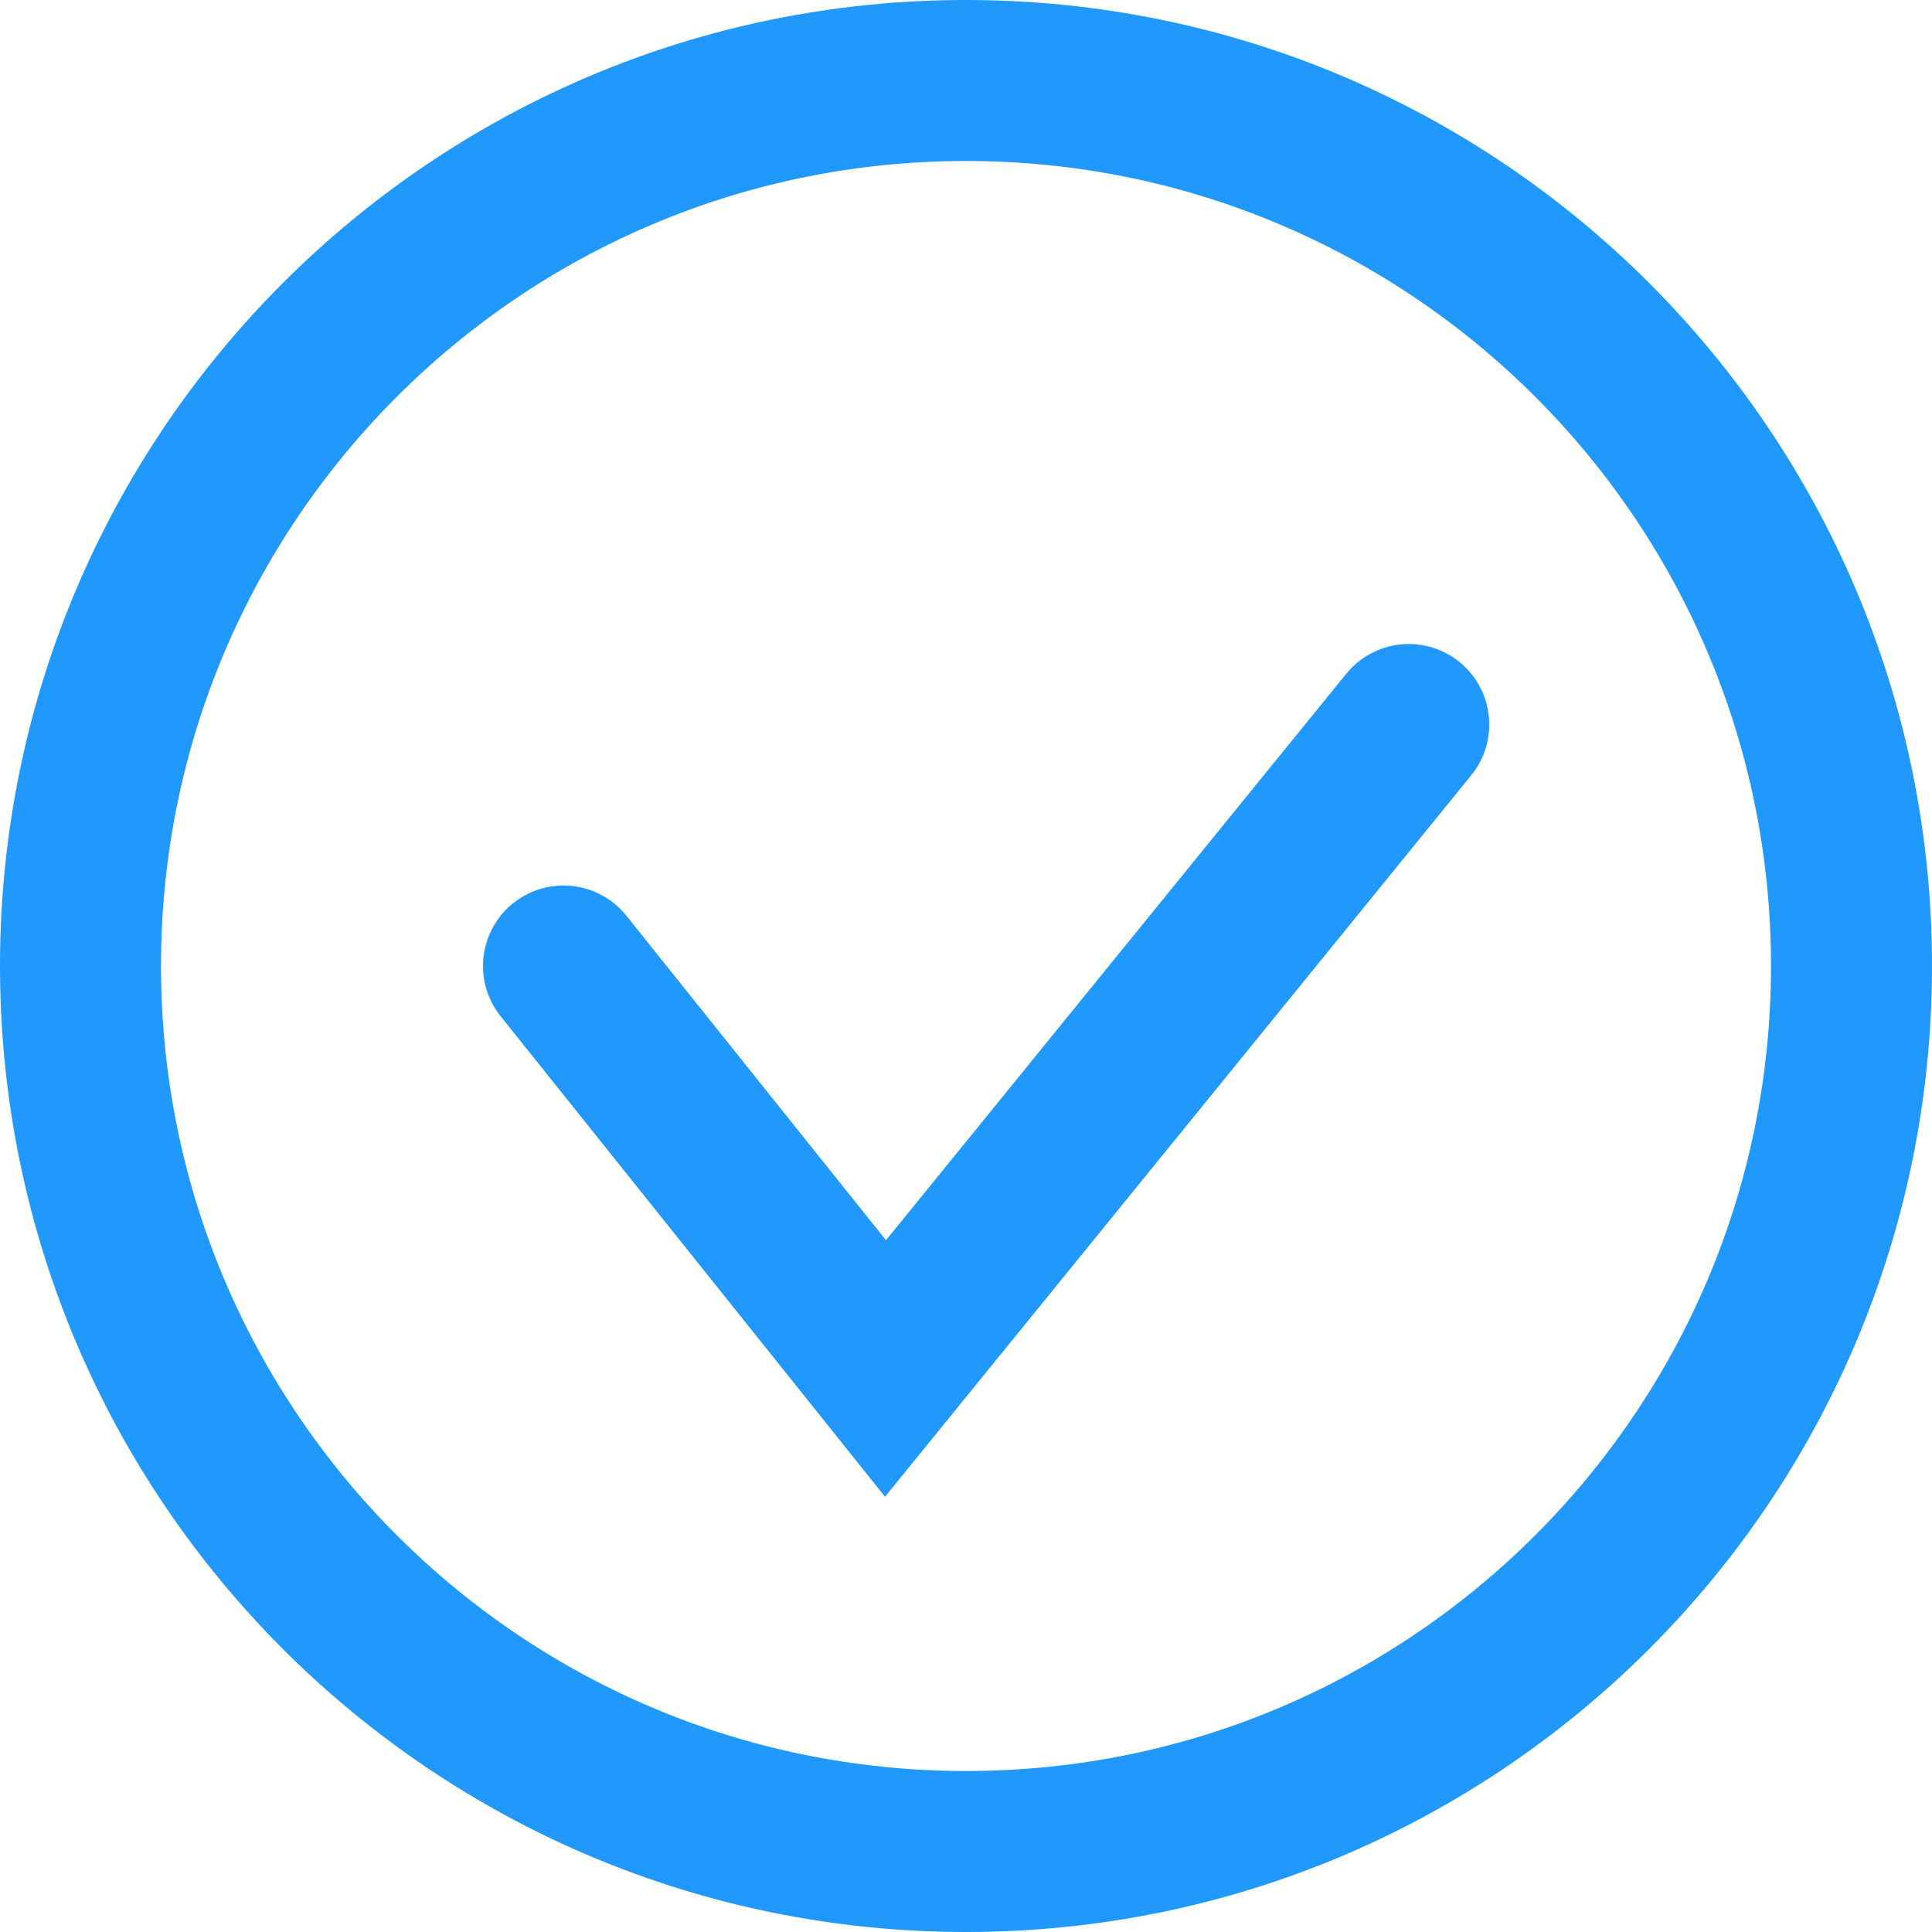
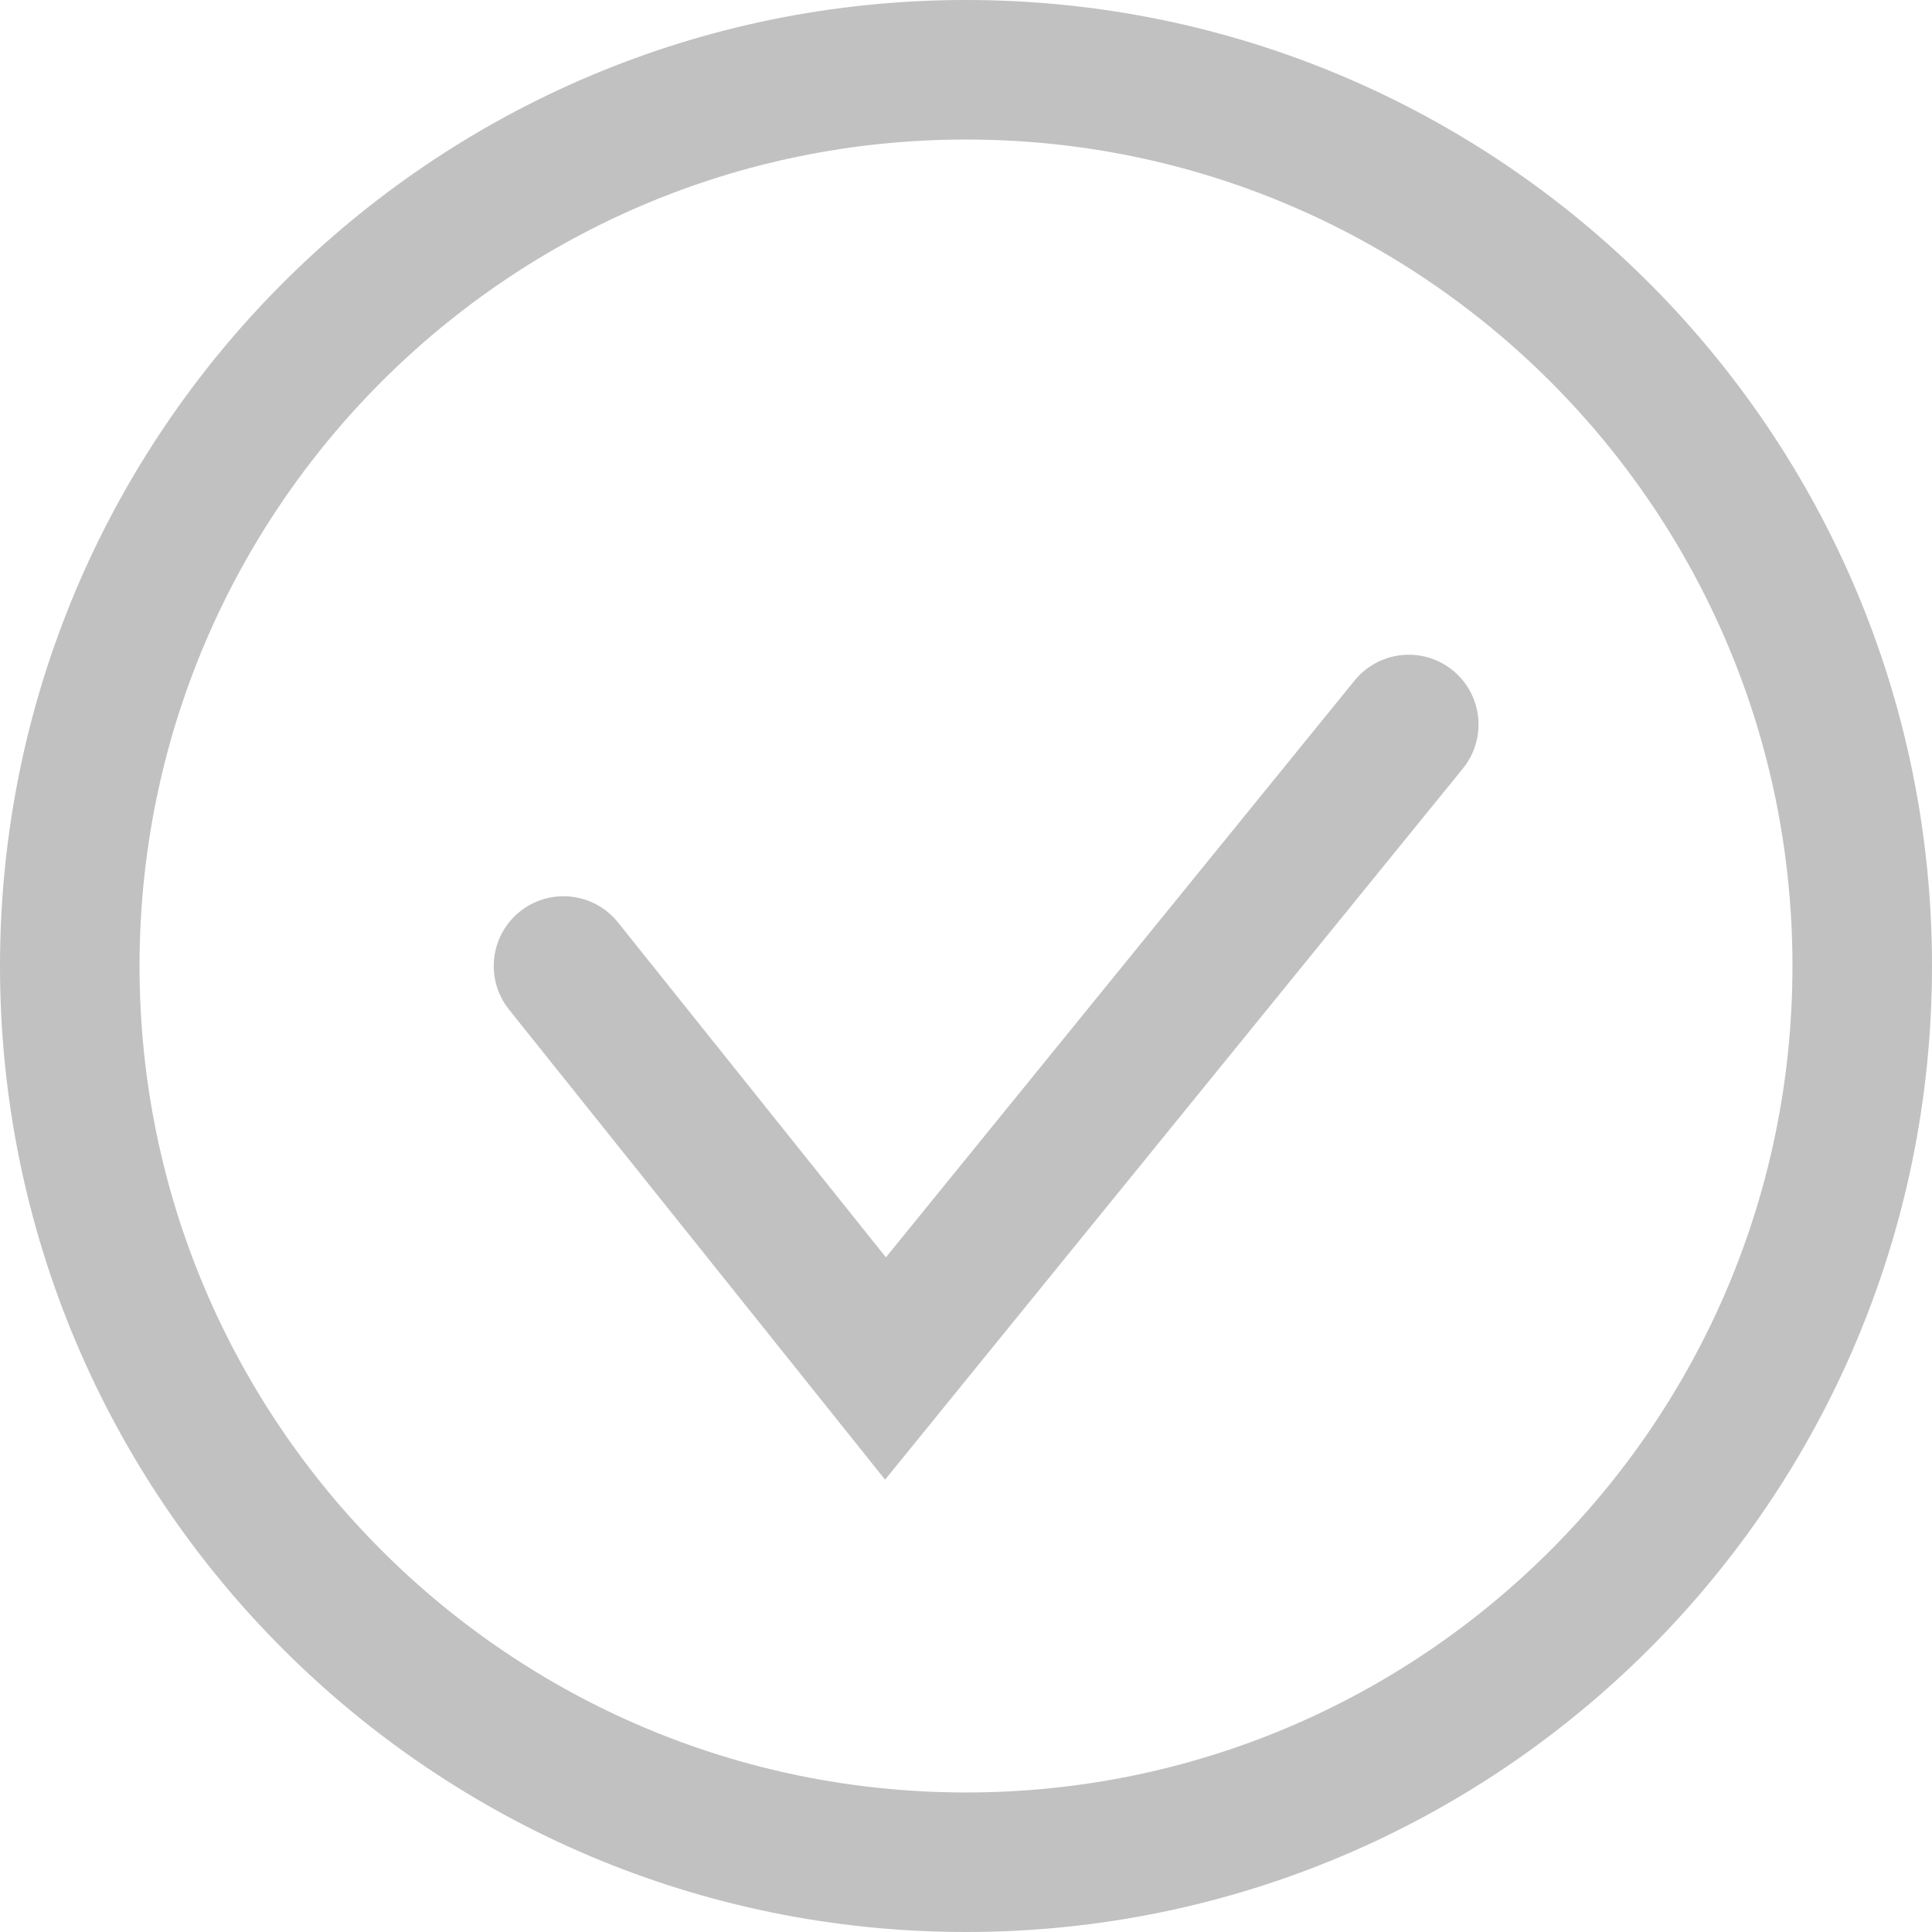
<svg xmlns="http://www.w3.org/2000/svg" width="18" height="18" viewBox="0 0 18 18" fill="none">
-   <circle cx="9" cy="9" r="8.25" stroke="#2199FC" stroke-width="1.5" />
-   <path d="M5.25 9L8.25 12.75L13.125 6.75" stroke="#2199FC" stroke-width="1.5" stroke-linecap="round" />
+   <circle cx="9" cy="9" r="8.35" stroke="#C1C1C1" stroke-width="1.3" />
+   <path d="M5.25 9L8.25 12.75L13.125 6.75" stroke="#C1C1C1" stroke-width="1.3" stroke-linecap="round" />
</svg>
